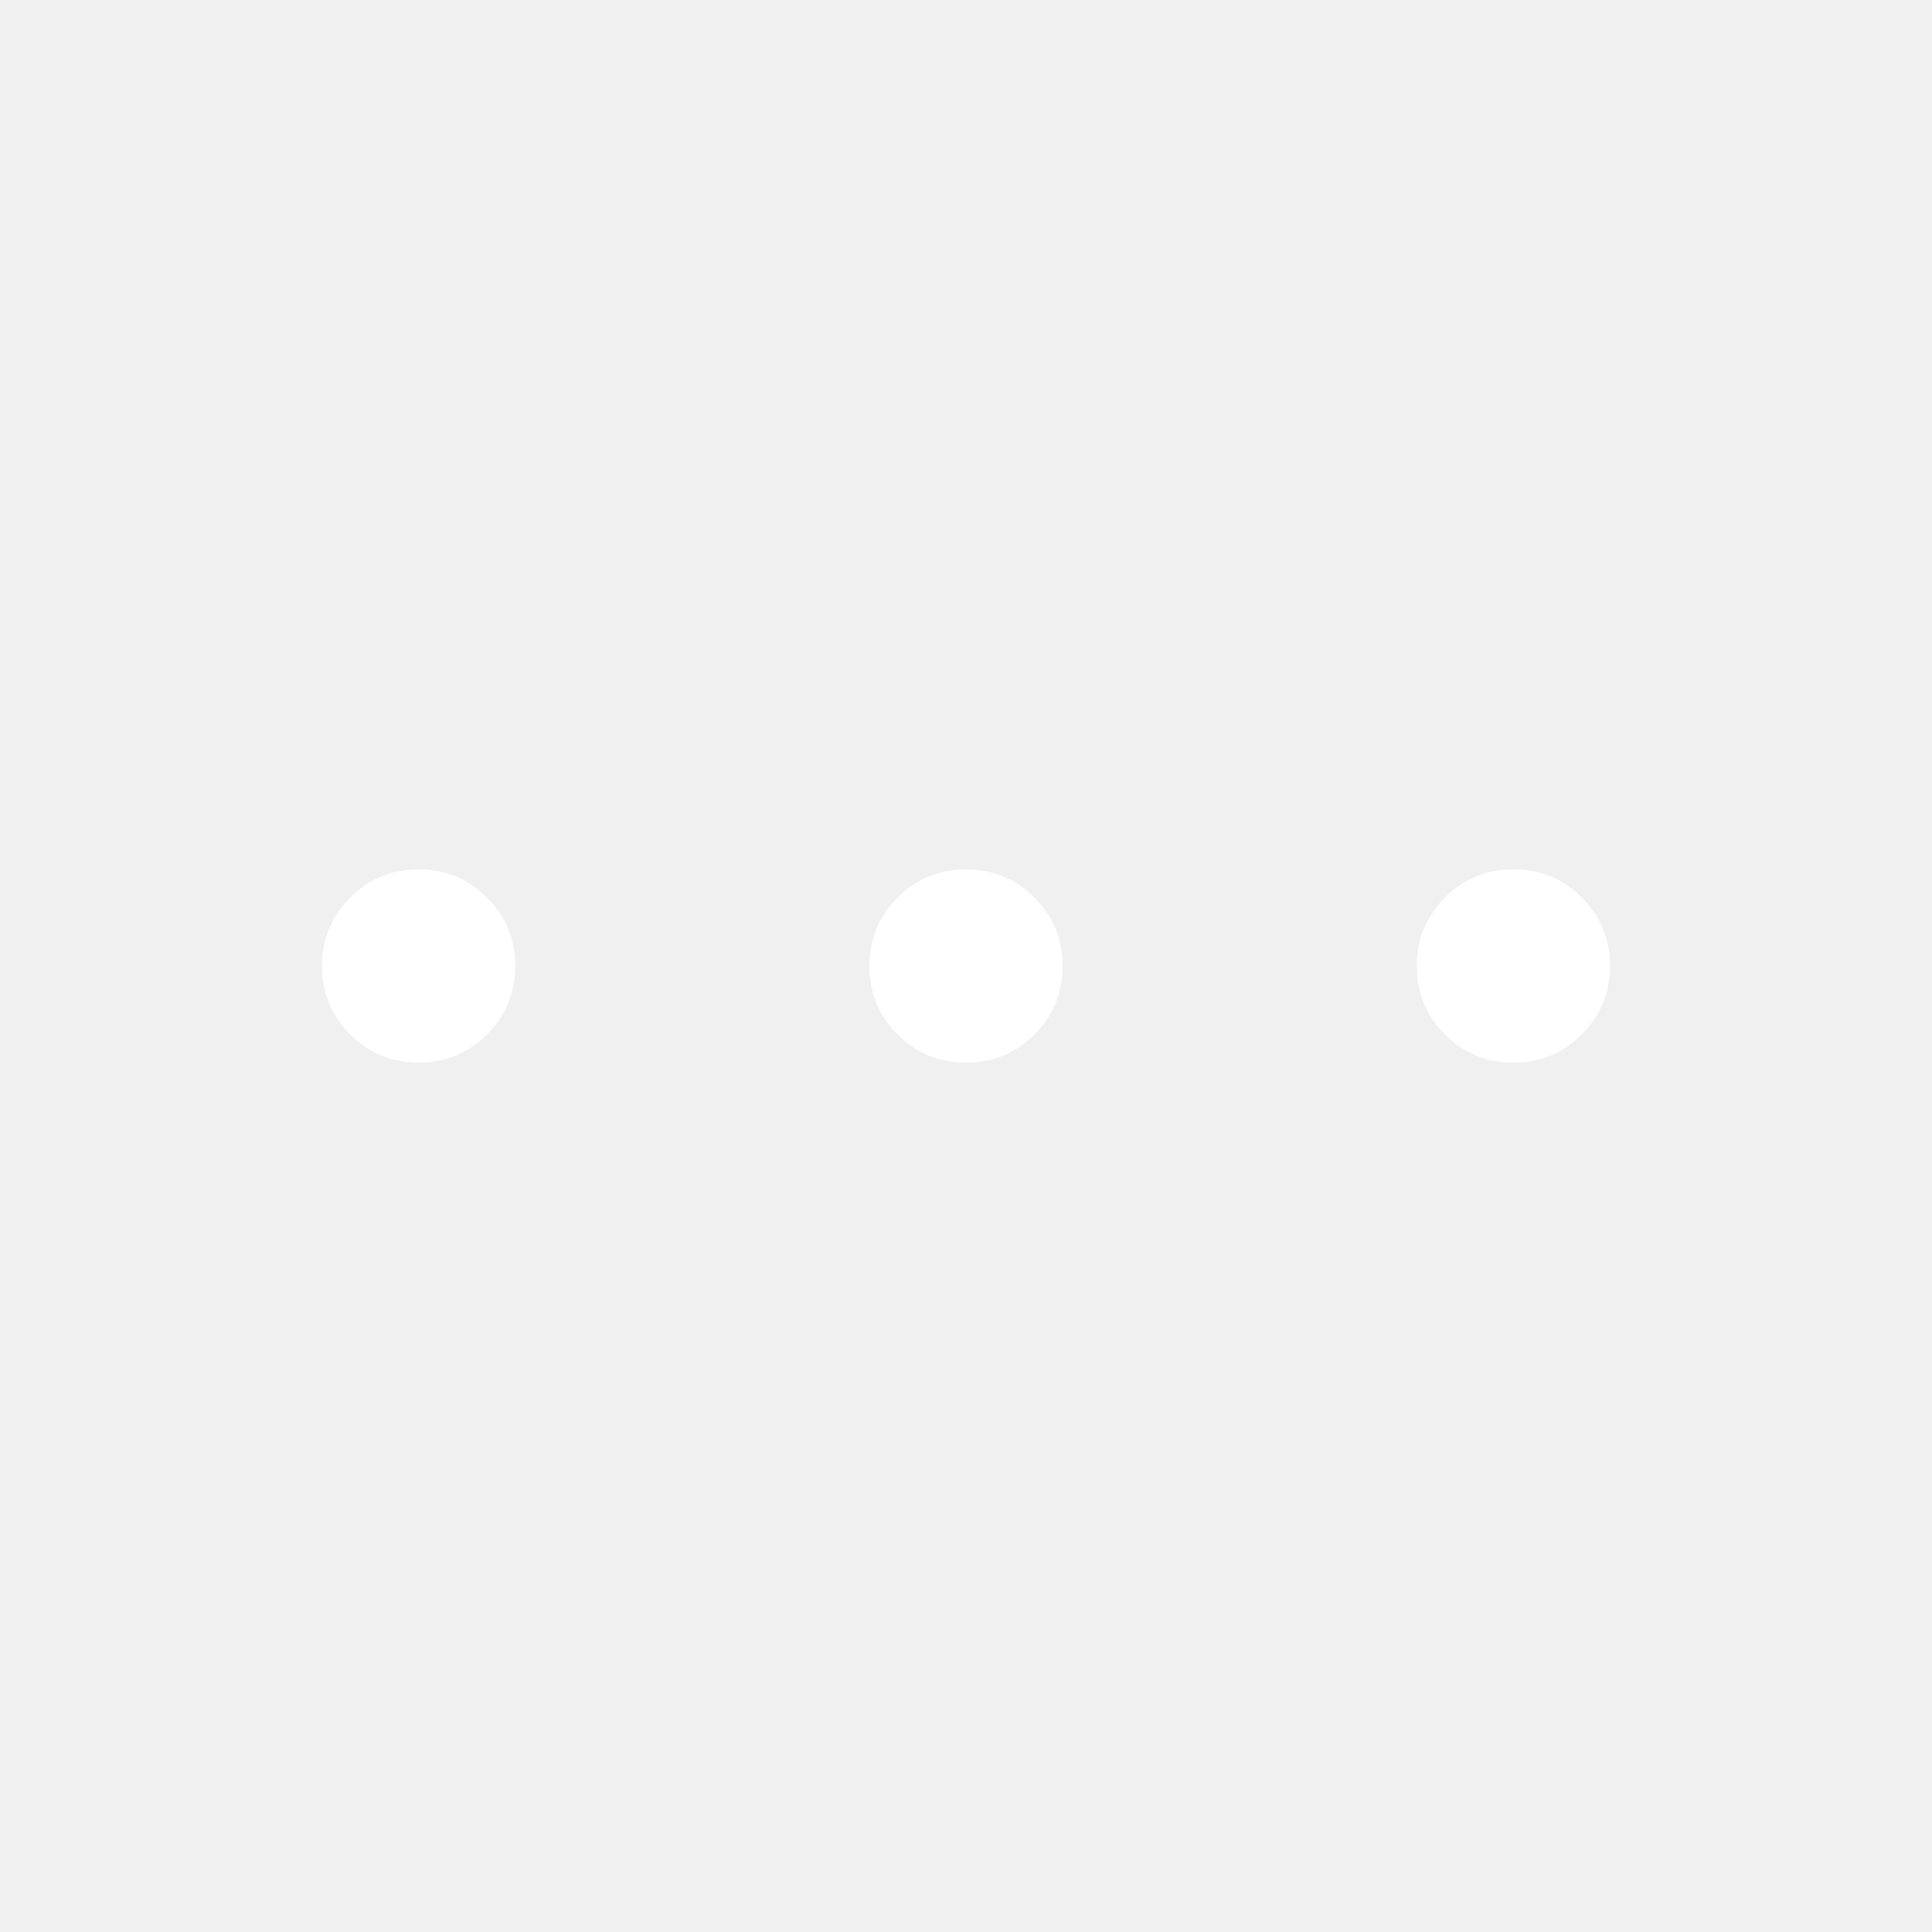
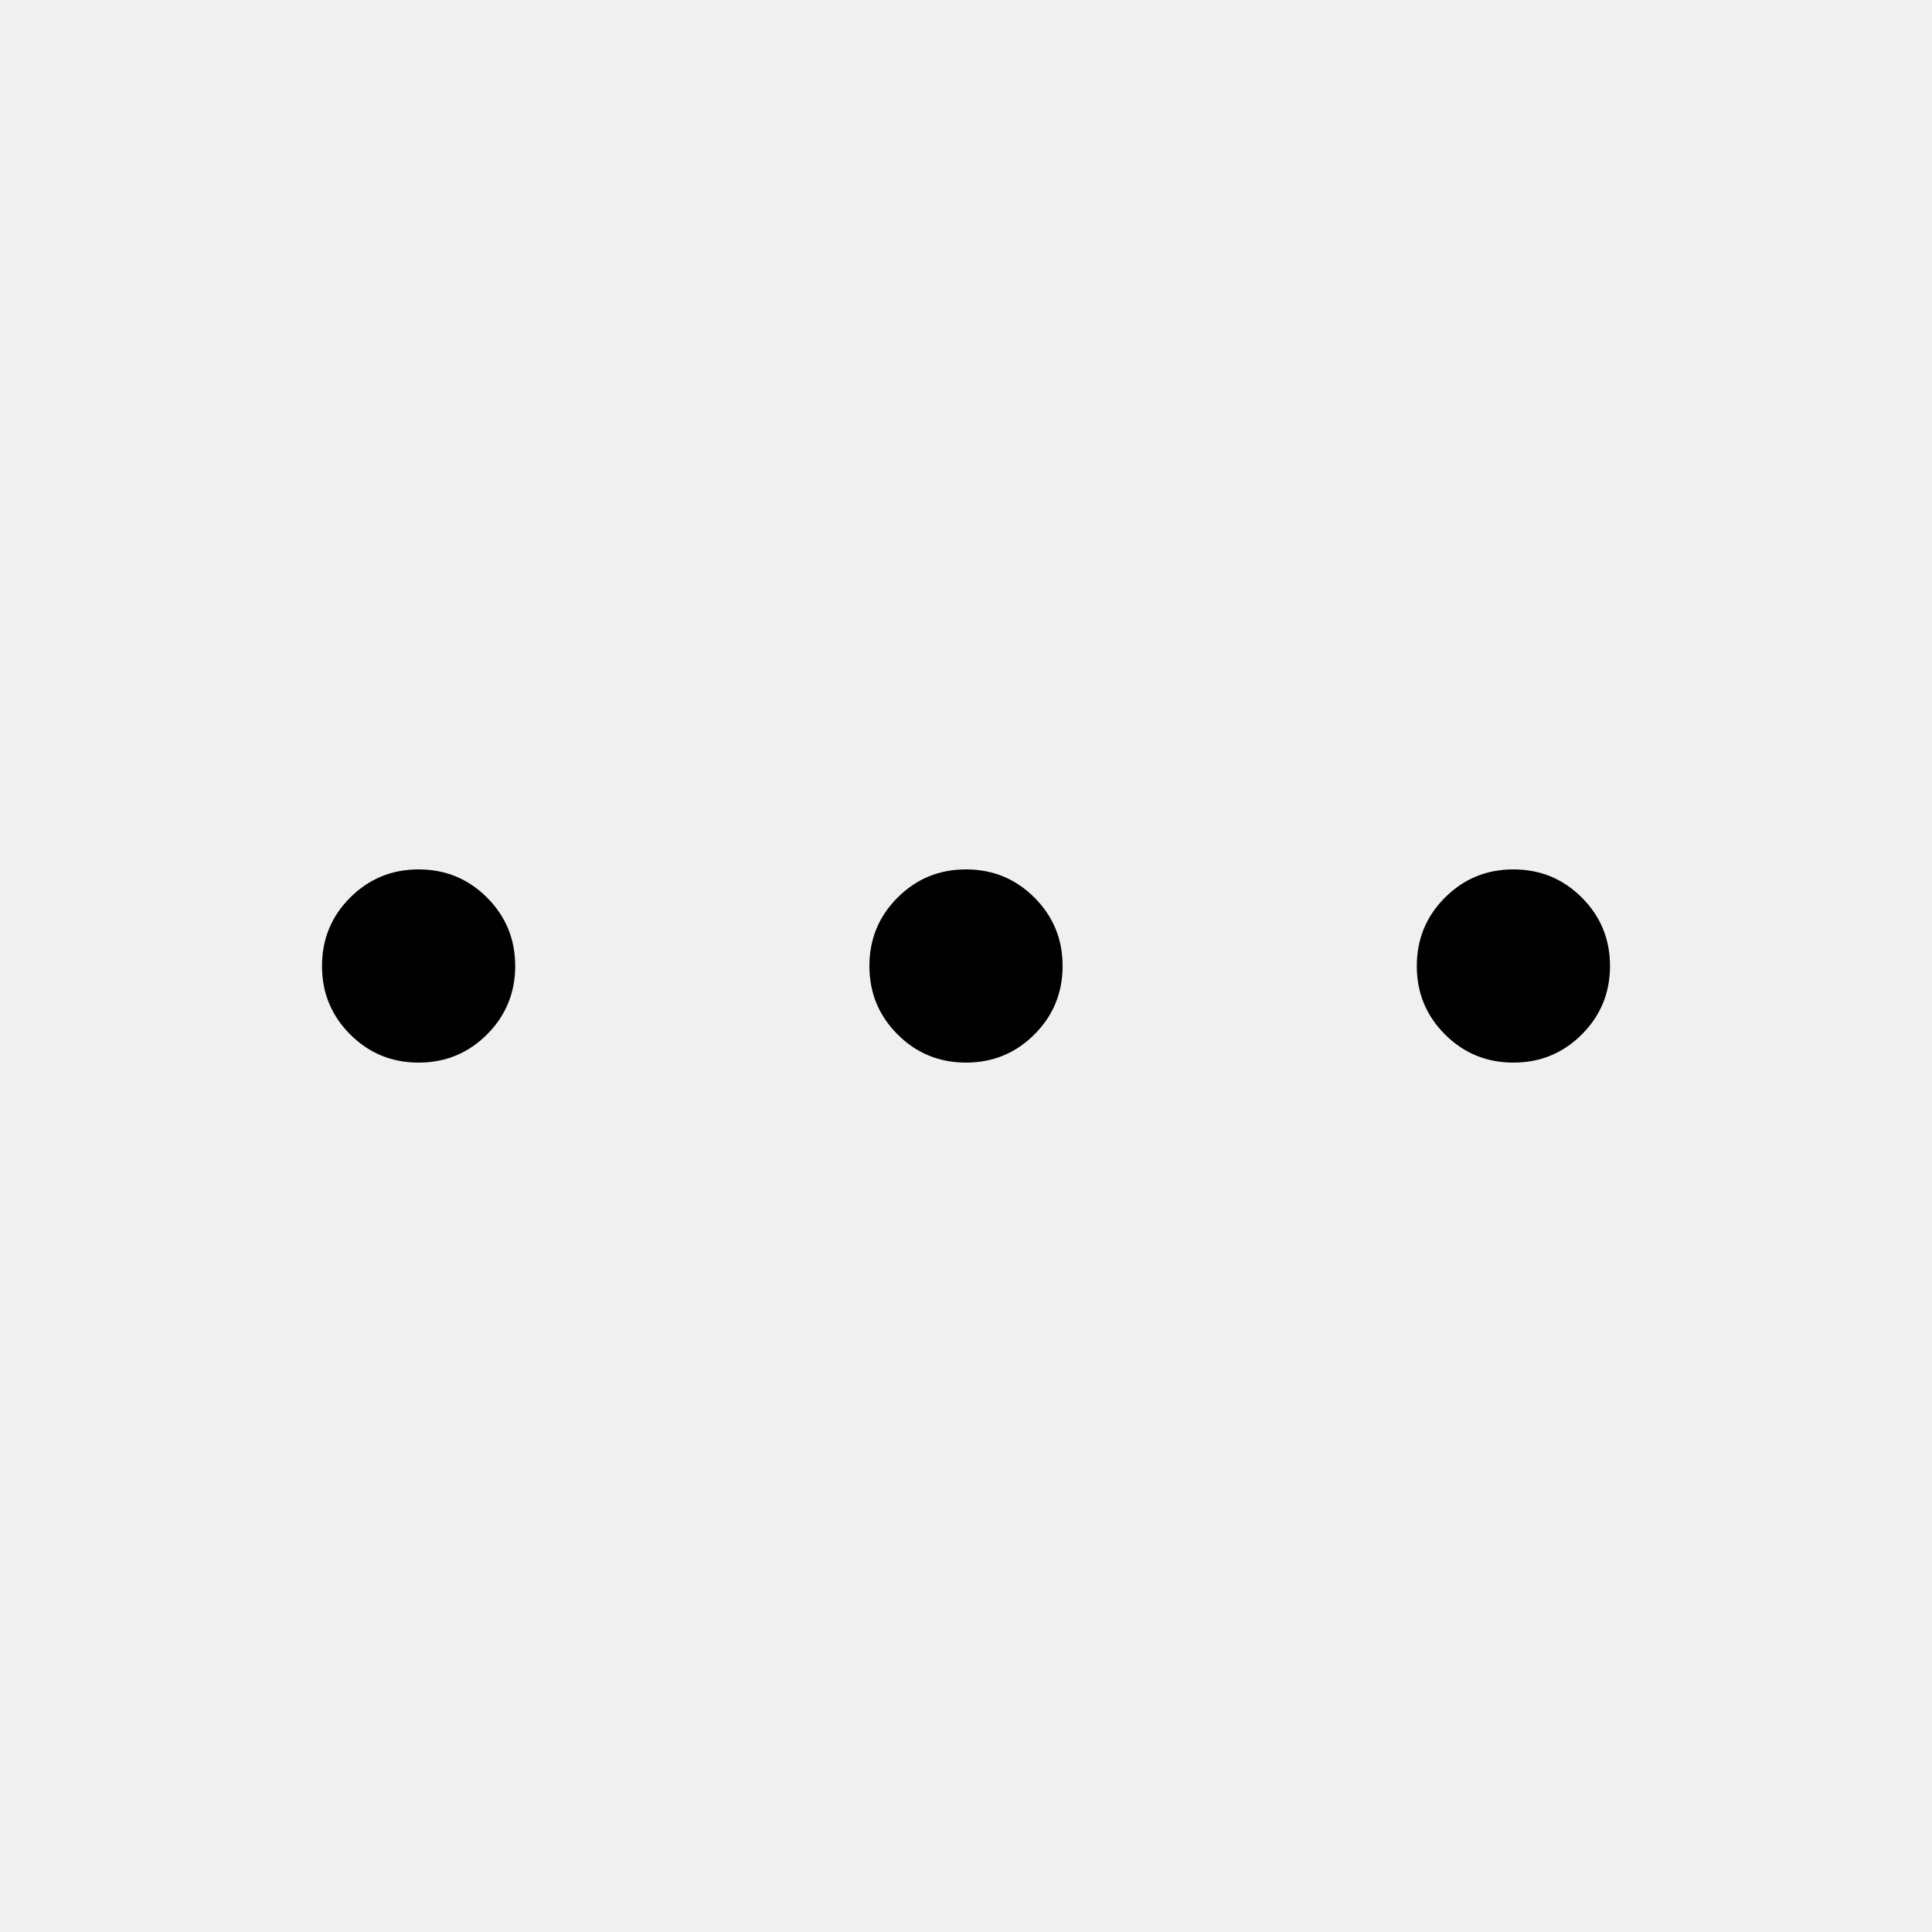
<svg xmlns="http://www.w3.org/2000/svg" height="48" width="48">
-   <path fill="#FFFFFF" d="M10.4 26.4q-1 0-1.7-.7T8 24q0-1 .7-1.7t1.7-.7q1 0 1.7.7t.7 1.7q0 1-.7 1.7t-1.7.7Zm13.6 0q-1 0-1.7-.7t-.7-1.7q0-1 .7-1.7t1.7-.7q1 0 1.7.7t.7 1.7q0 1-.7 1.7t-1.7.7Zm13.6 0q-1 0-1.7-.7t-.7-1.7q0-1 .7-1.7t1.7-.7q1 0 1.7.7T40 24q0 1-.7 1.7t-1.7.7Z" />
+   <path d="M10.4 26.4q-1 0-1.7-.7T8 24q0-1 .7-1.7t1.7-.7q1 0 1.7.7t.7 1.7q0 1-.7 1.7t-1.7.7Zm13.6 0q-1 0-1.7-.7t-.7-1.7q0-1 .7-1.7t1.7-.7q1 0 1.7.7t.7 1.7q0 1-.7 1.7t-1.7.7Zm13.6 0q-1 0-1.7-.7t-.7-1.7q0-1 .7-1.7t1.7-.7q1 0 1.7.7T40 24q0 1-.7 1.7t-1.7.7Z" />
</svg>
